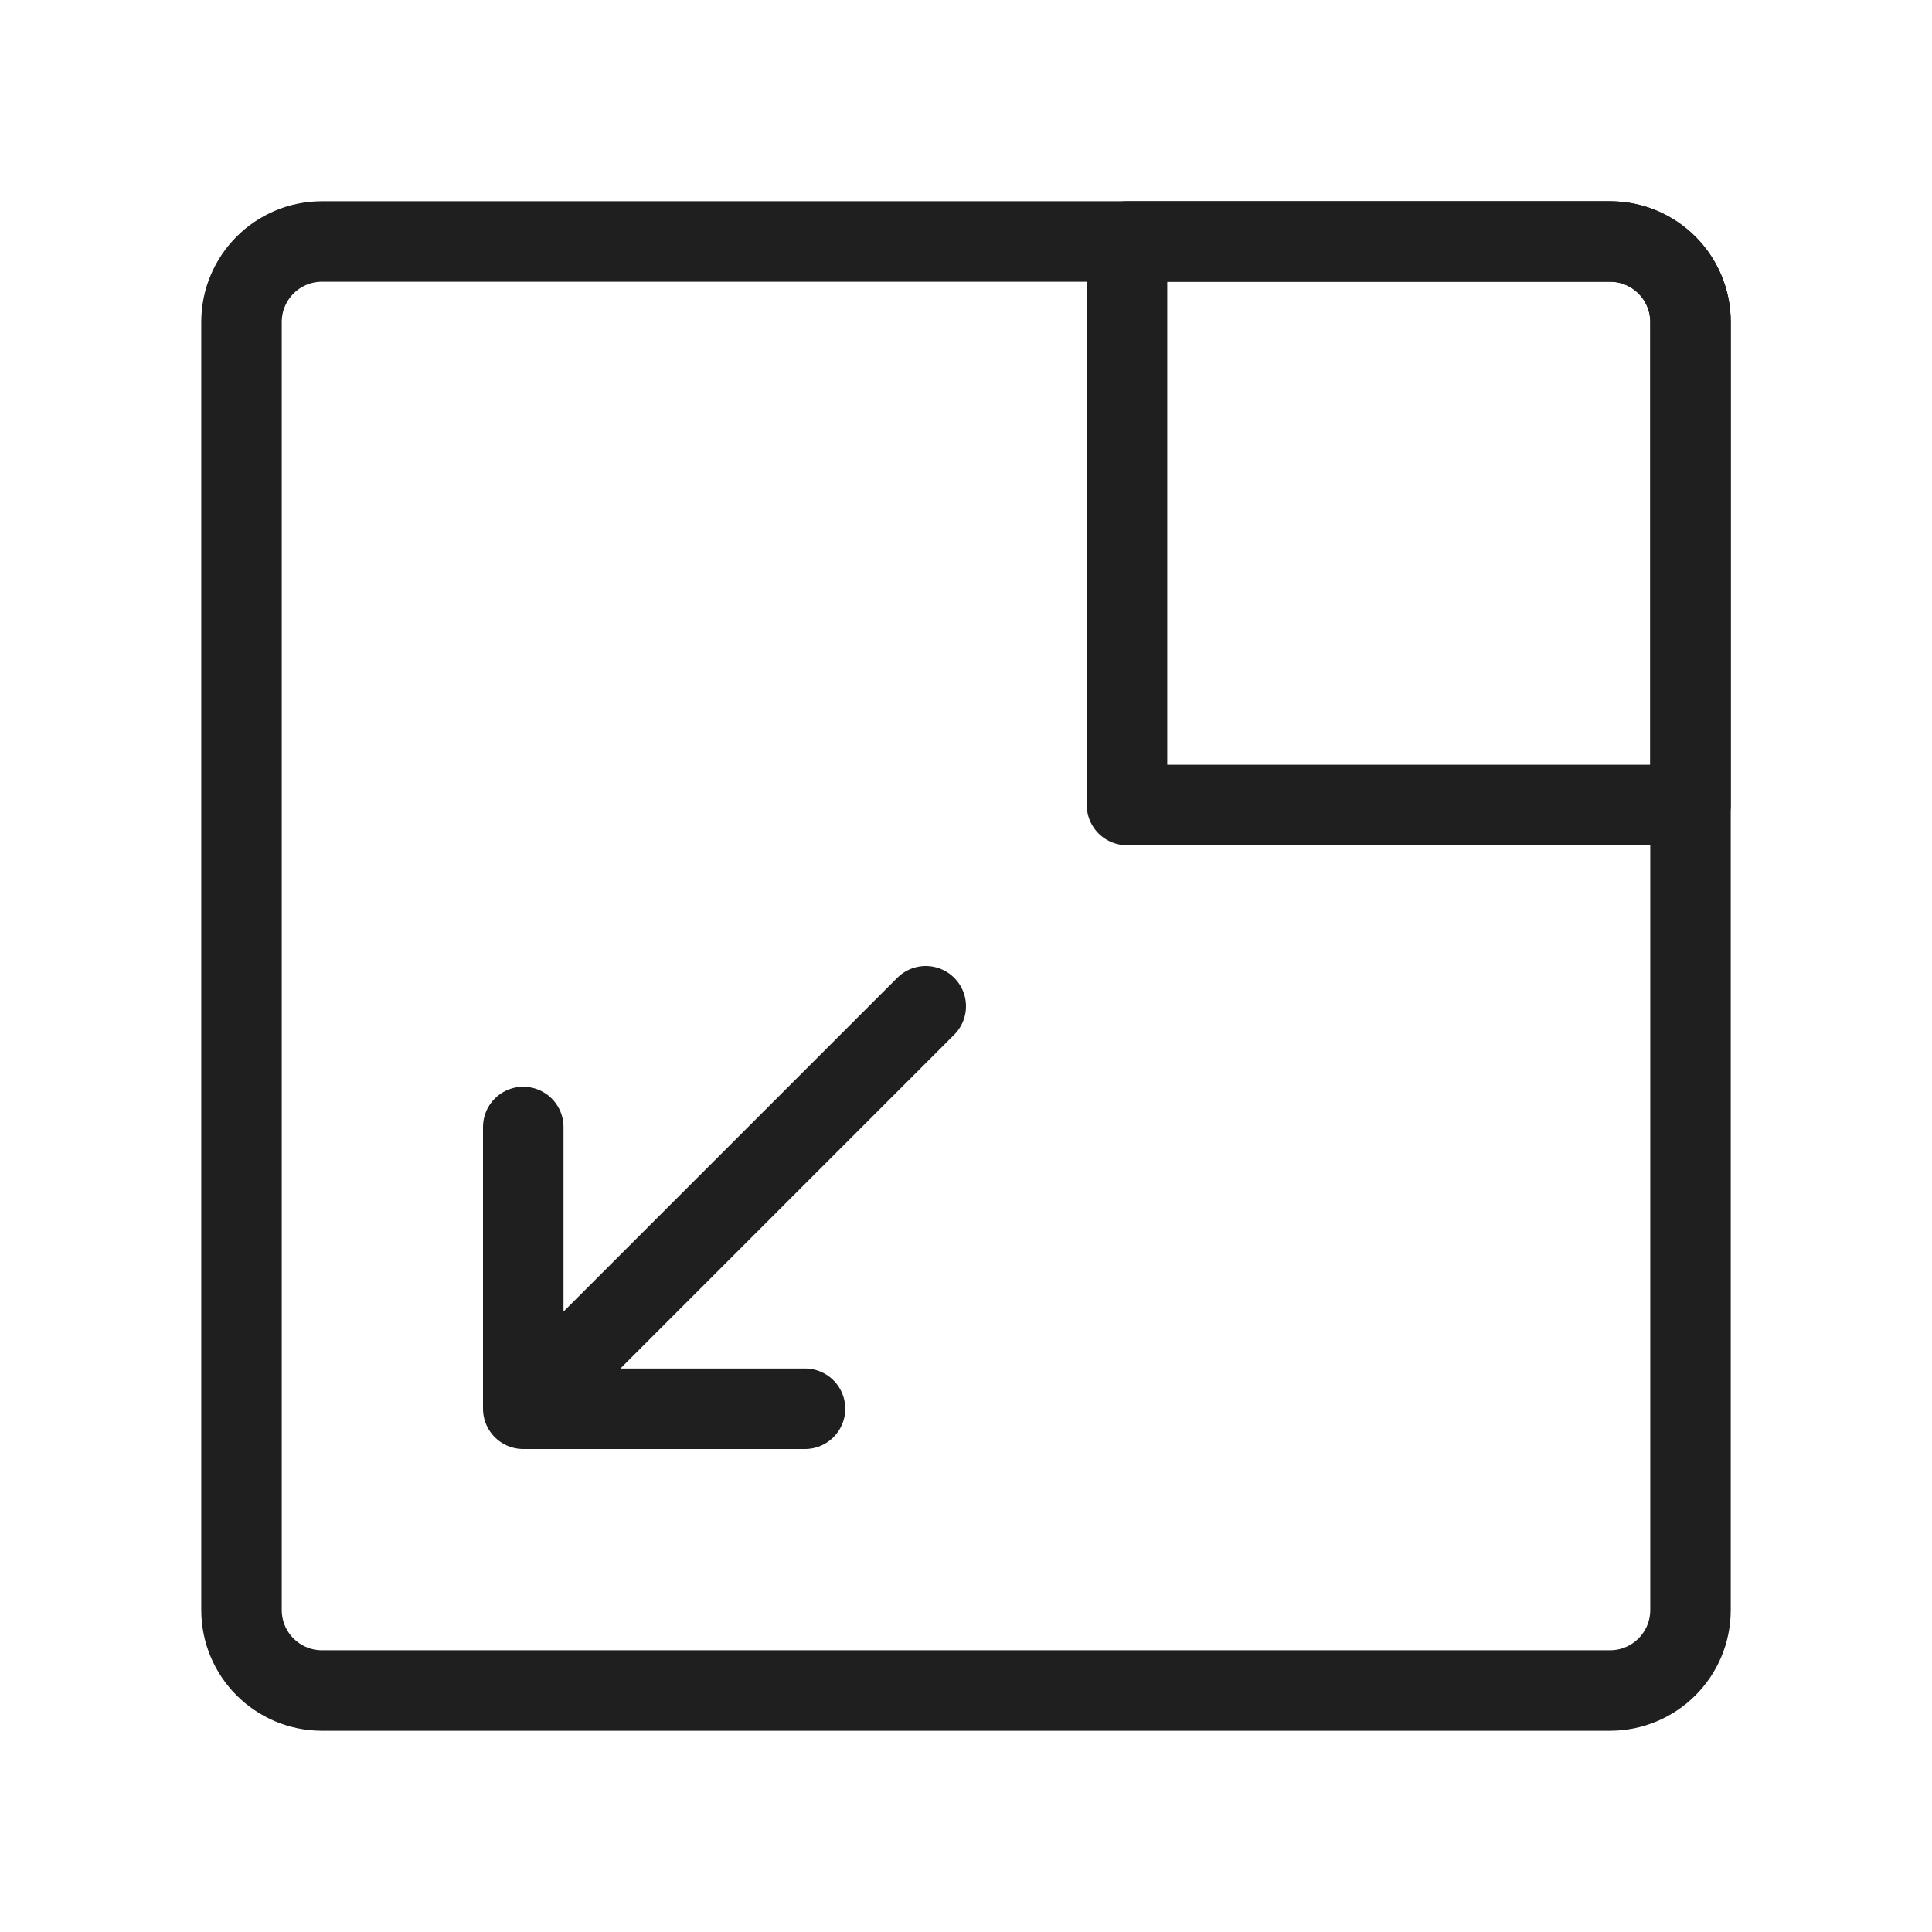
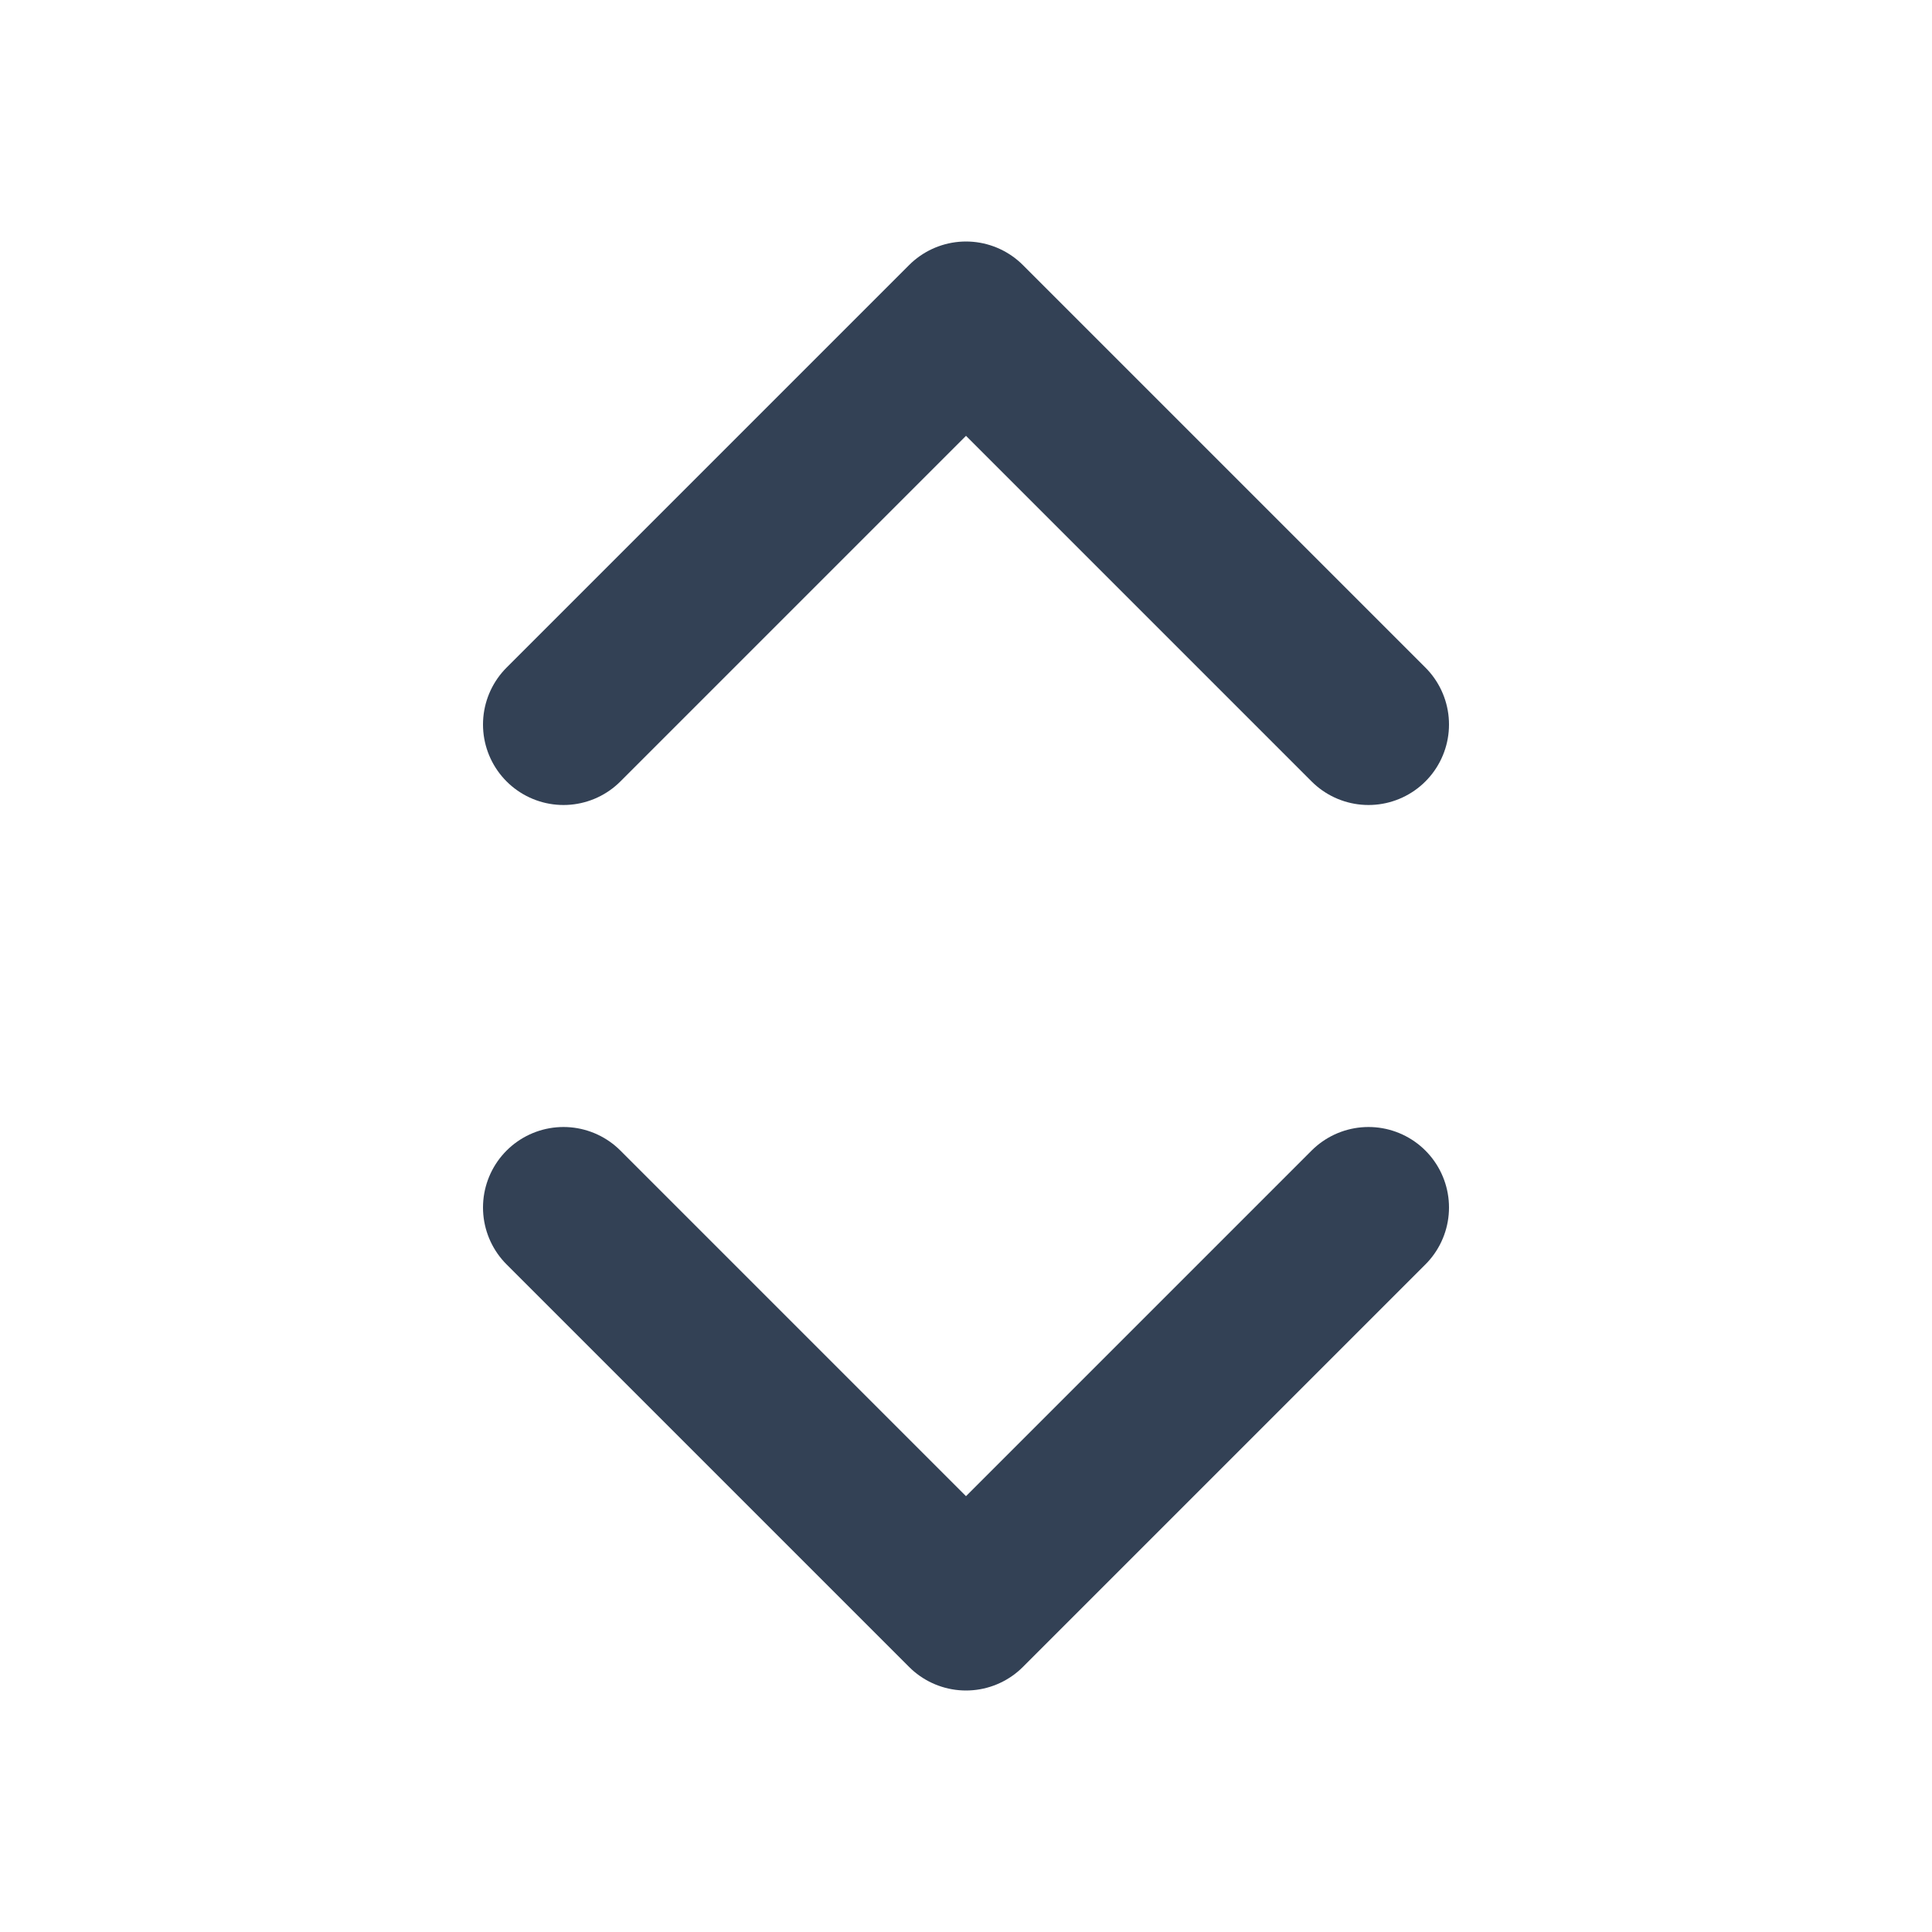
- <svg xmlns="http://www.w3.org/2000/svg" width="28" height="28" viewBox="0 0 48 48" fill="none">
-   <path d="M8 42H40C41.105 42 42 41.105 42 40V8C42 6.895 41.105 6 40 6H8C6.895 6 6 6.895 6 8V40C6 41.105 6.895 42 8 42Z" stroke="#1f1f1f" stroke-width="2" stroke-linecap="round" stroke-linejoin="round" />
-   <path fill-rule="evenodd" clip-rule="evenodd" d="M42 8C42 6.895 41.105 6 40 6H28V20H42V8Z" fill="none" stroke="#1f1f1f" stroke-width="2" stroke-linecap="round" stroke-linejoin="round" />
-   <path d="M23 25L13 35M13 35V28M13 35H20" stroke="#1f1f1f" stroke-width="2" stroke-linecap="round" stroke-linejoin="round" />
+ <svg xmlns="http://www.w3.org/2000/svg" width="20" height="20" viewBox="0 0 24 24" fill="none">
+   <path d="m7 15 5 5 5-5" stroke="#334155" stroke-width="2" stroke-linecap="round" stroke-linejoin="round" />
+   <path d="m7 9 5-5 5 5" stroke="#334155" stroke-width="2" stroke-linecap="round" stroke-linejoin="round" />
</svg>
